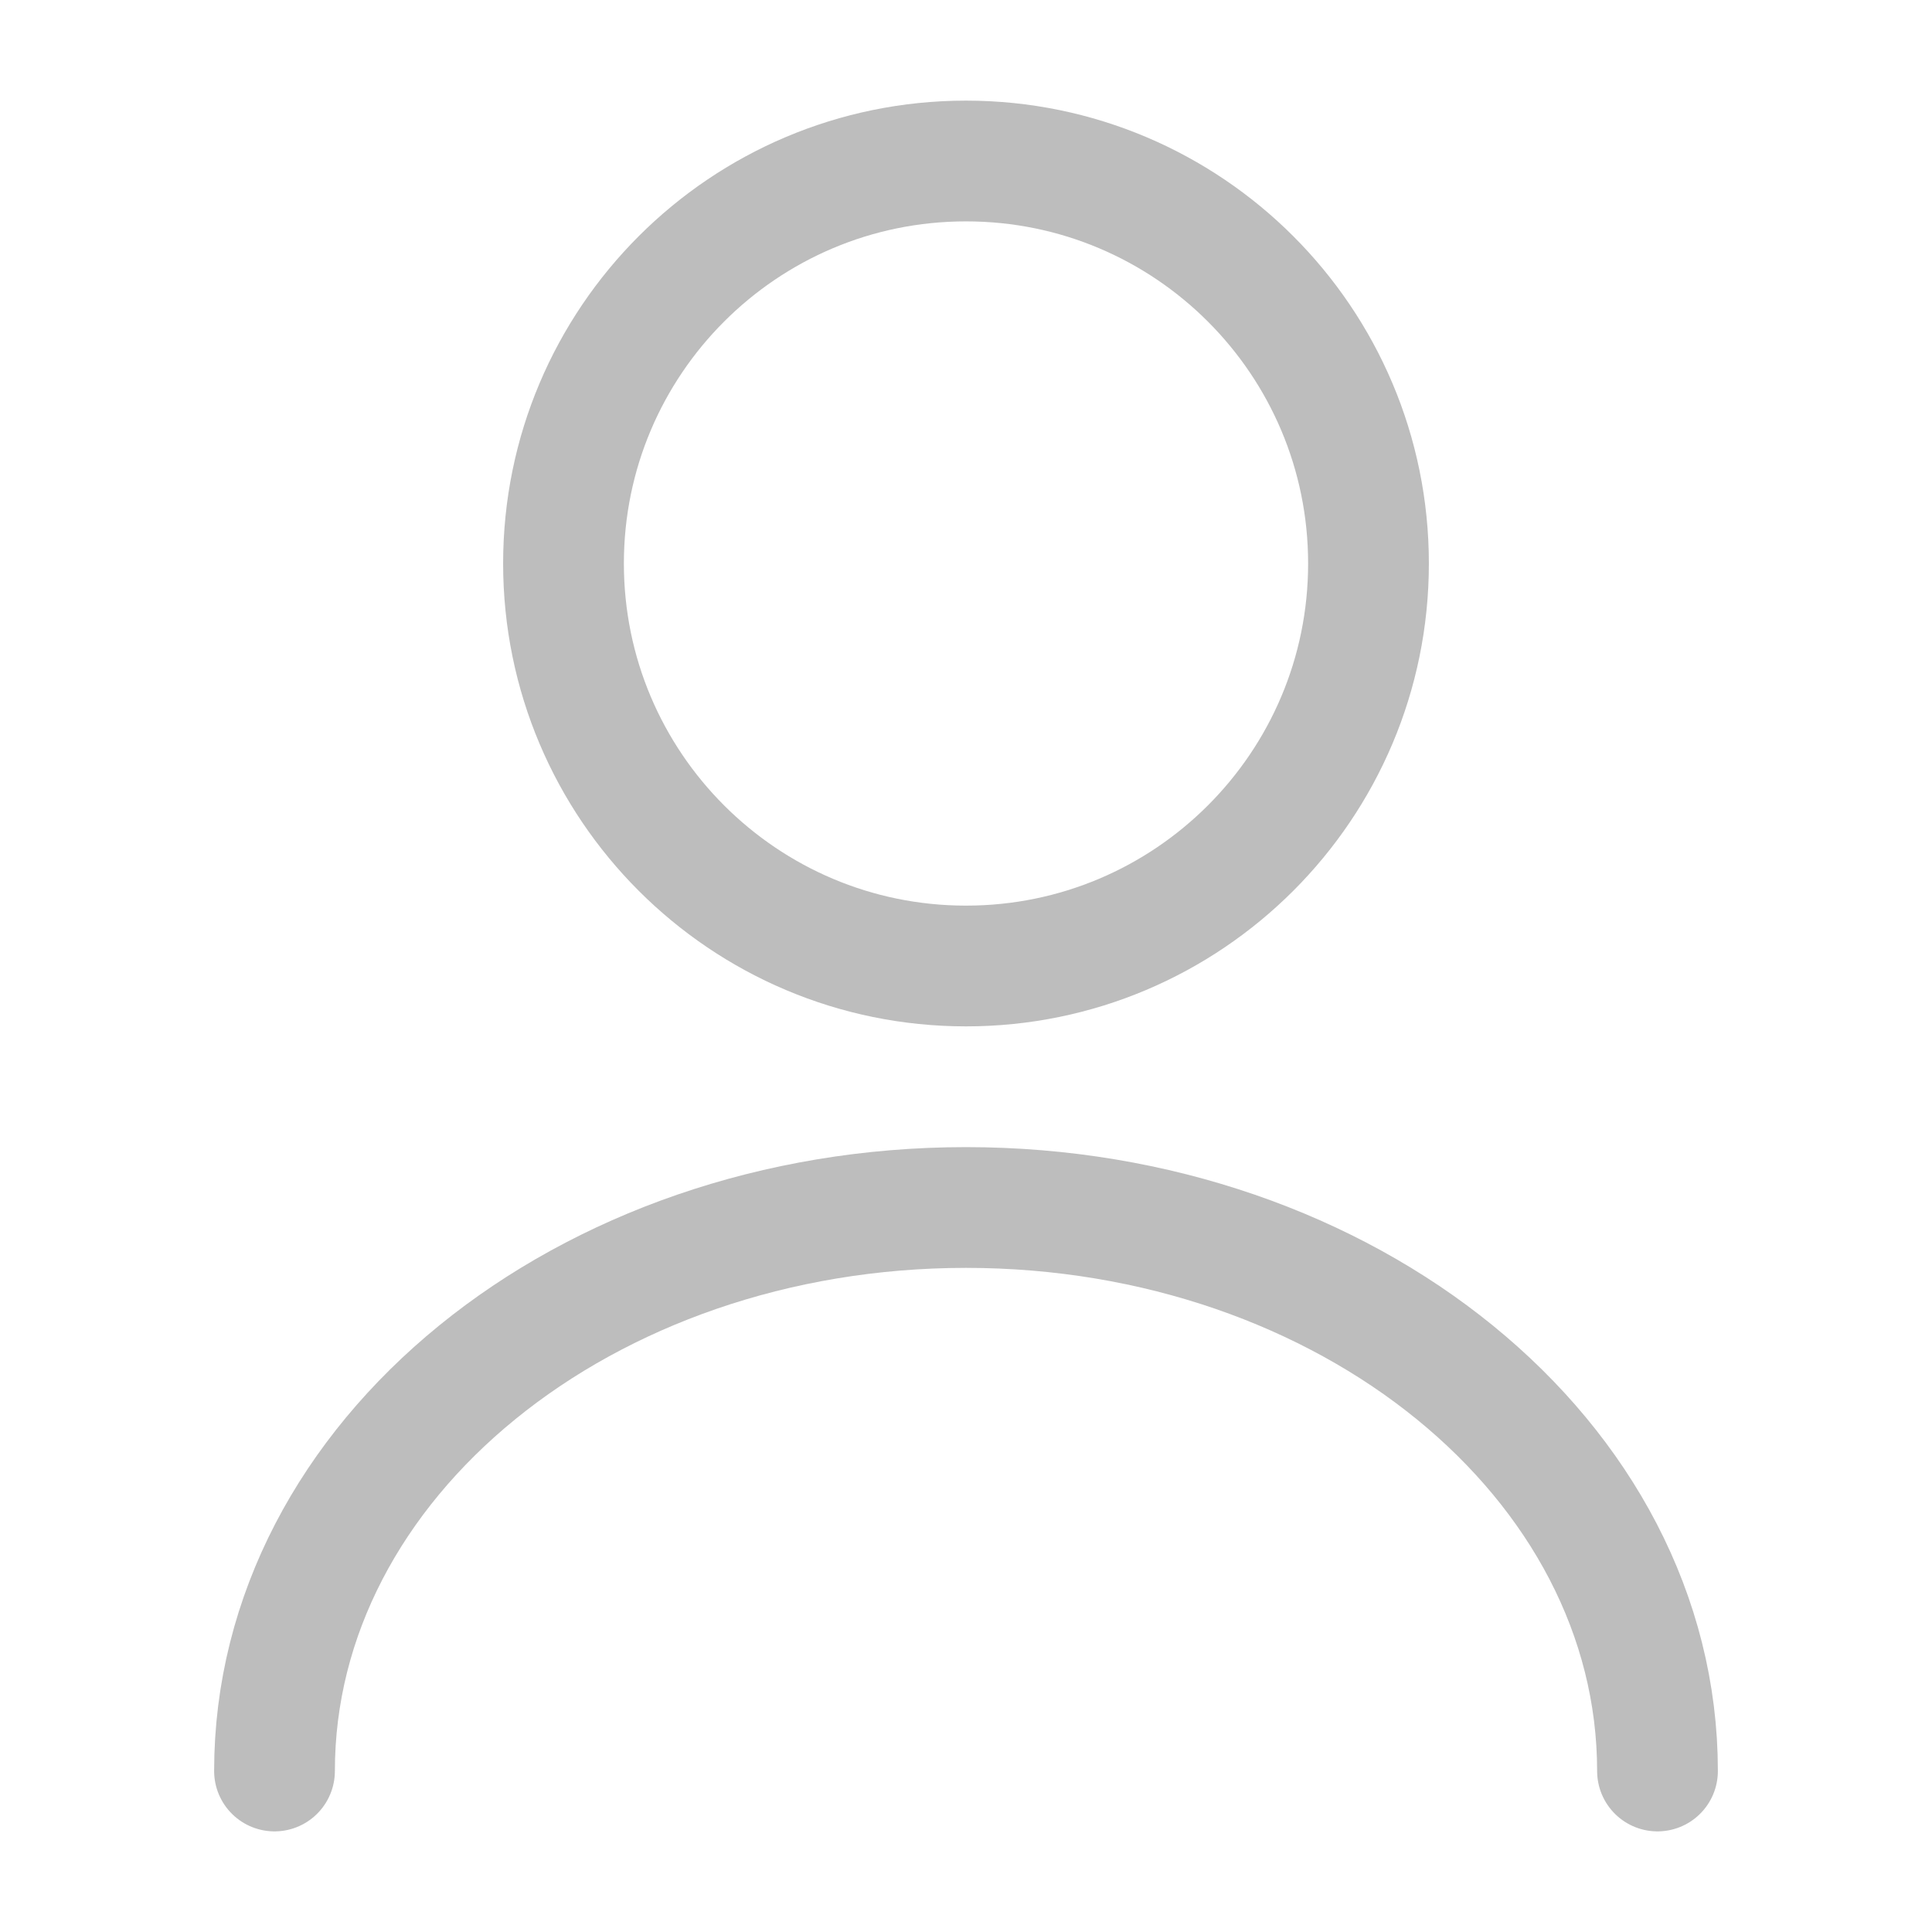
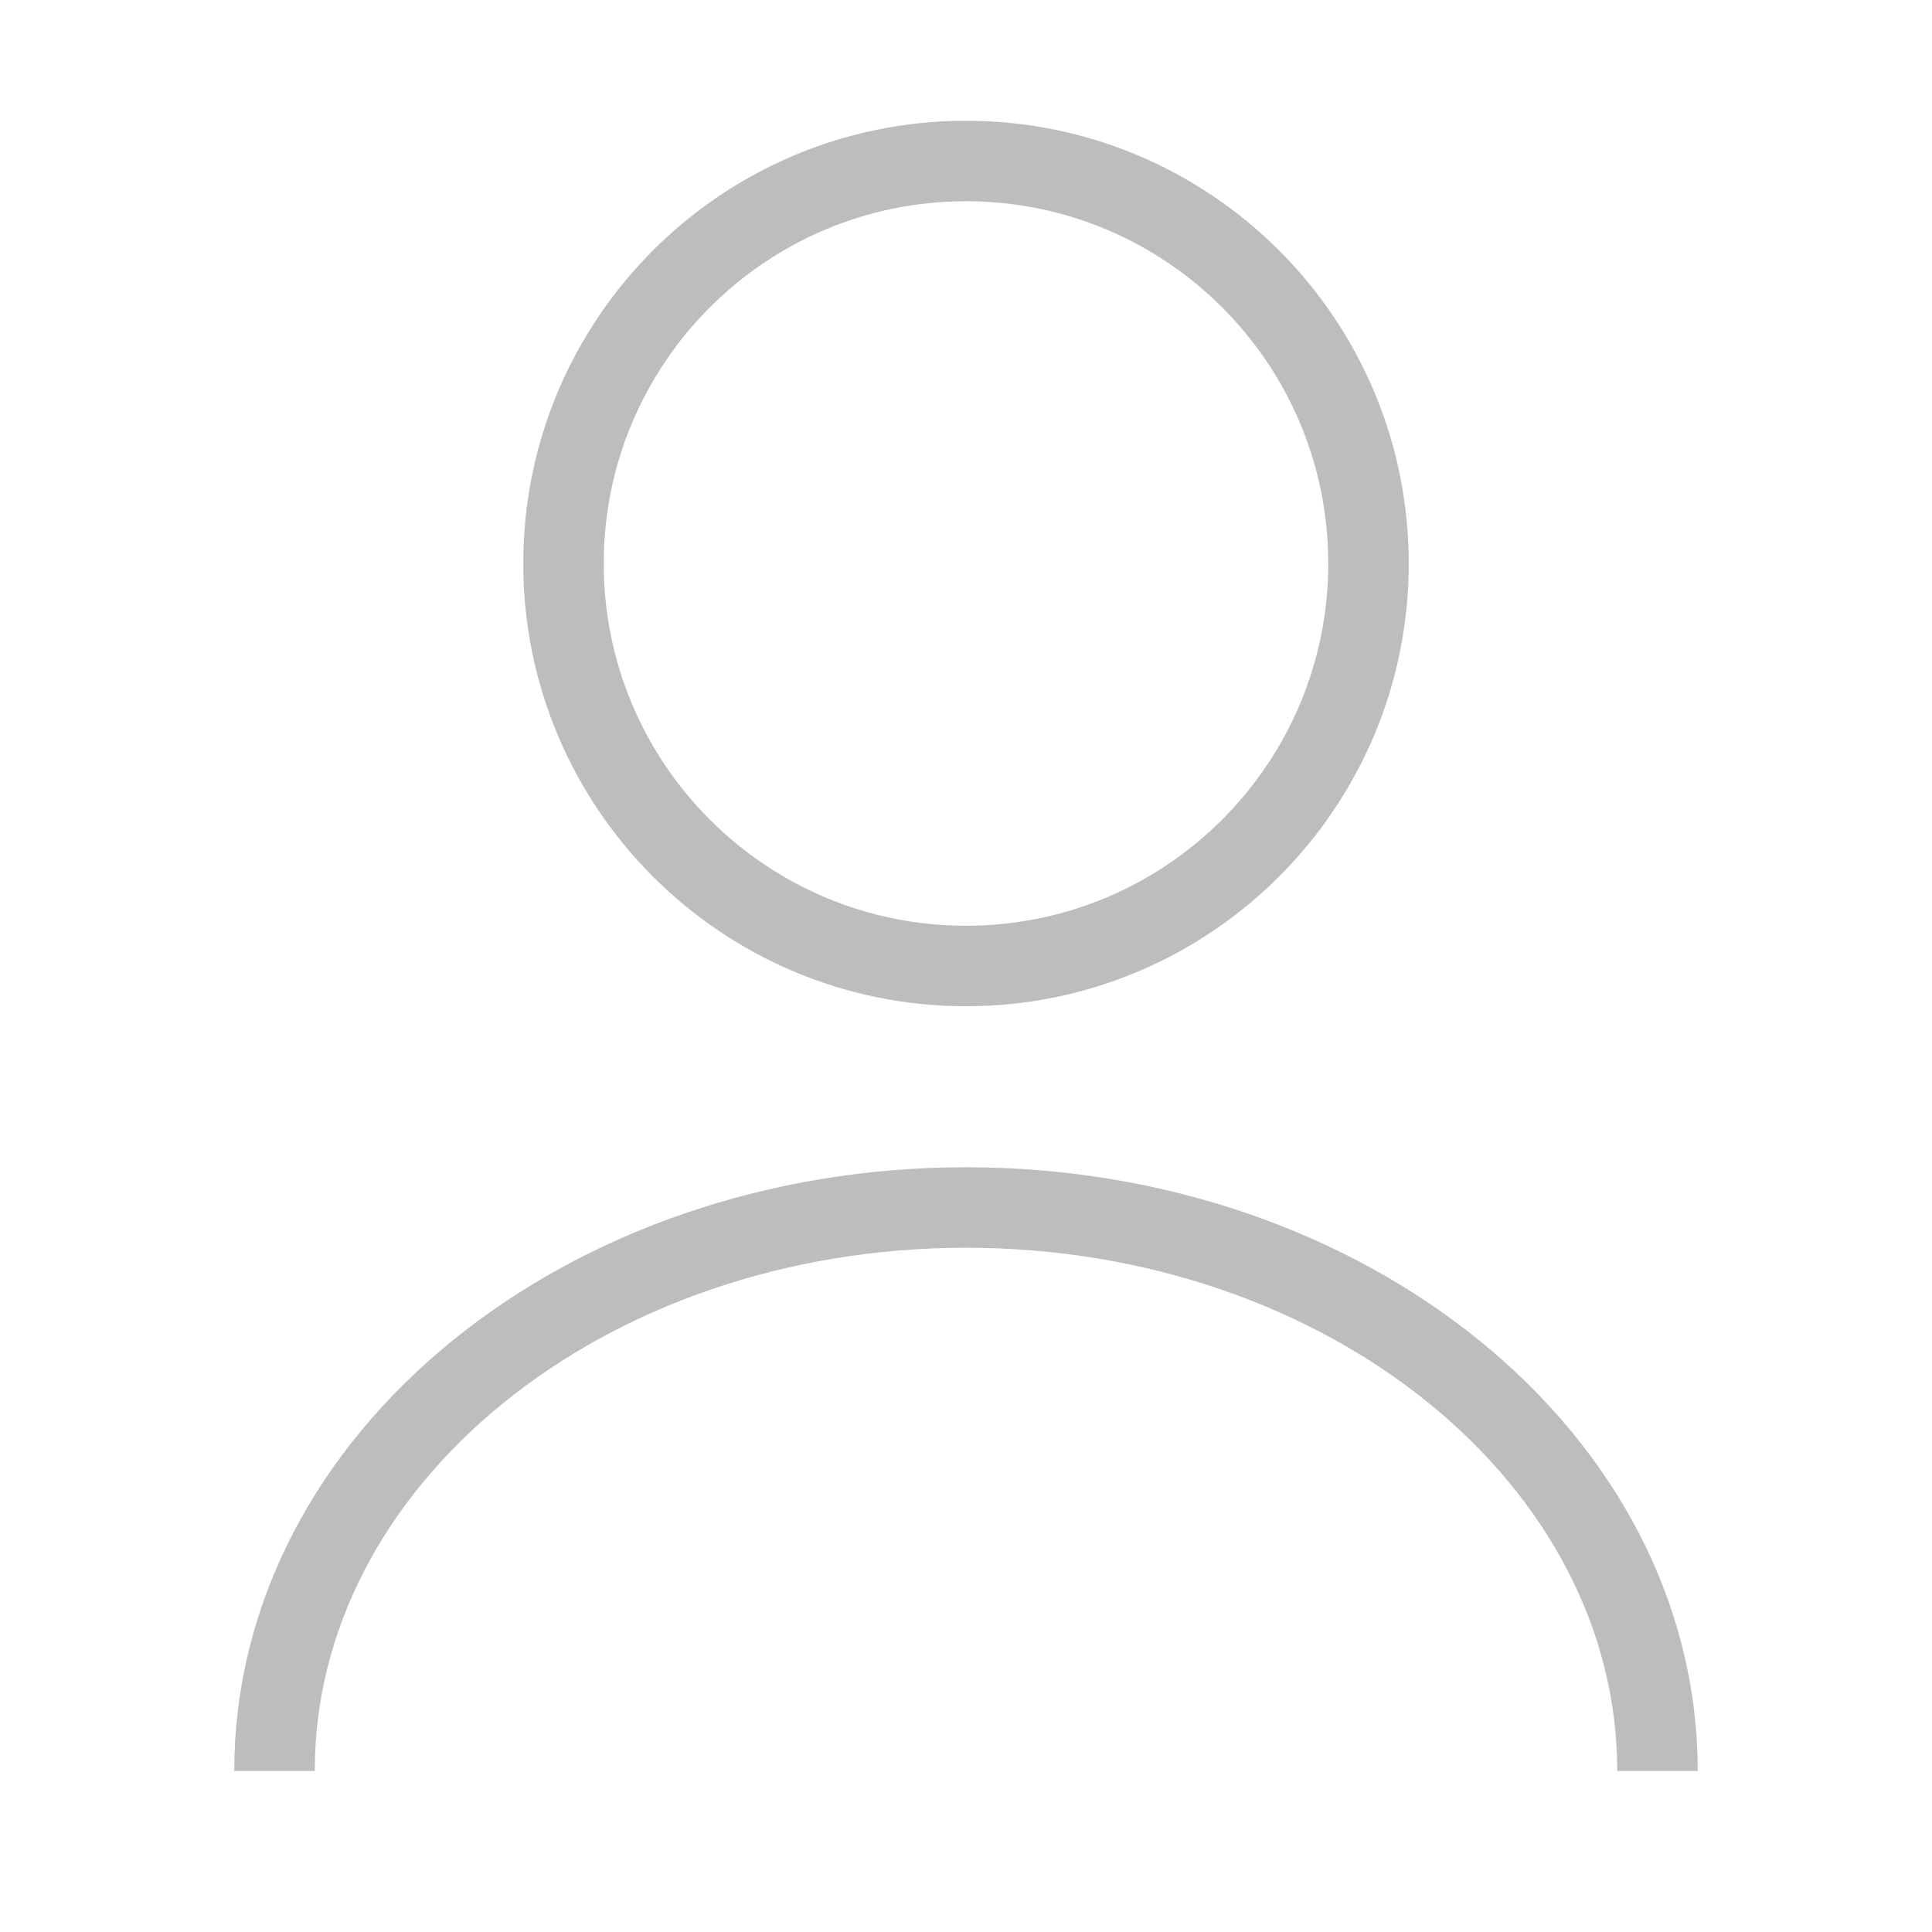
<svg xmlns="http://www.w3.org/2000/svg" width="24" height="24" viewBox="0 0 24 24" fill="none">
  <g id="edit-2">
    <g id="vuesax/linear/user">
      <g id="vuesax/linear/user_2">
        <g id="user">
-           <path id="Vector" d="M12 12C14.761 12 17 9.761 17 7C17 4.239 14.761 2 12 2C9.239 2 7 4.239 7 7C7 9.761 9.239 12 12 12Z" stroke="#BDBDBD" stroke-width="1.5" stroke-linecap="round" stroke-linejoin="round" />
-           <path id="Vector_2" d="M20.59 22C20.59 18.13 16.74 15 12 15C7.26 15 3.41 18.13 3.41 22" stroke="#BDBDBD" stroke-width="1.5" stroke-linecap="round" stroke-linejoin="round" />
+           <path id="Vector" d="M12 12C14.761 12 17 9.761 17 7C17 4.239 14.761 2 12 2C9.239 2 7 4.239 7 7C7 9.761 9.239 12 12 12Z" stroke="#BDBDBD" strokeWidth="1.5" strokeLinecap="round" strokeLinejoin="round" />
+           <path id="Vector_2" d="M20.59 22C20.59 18.13 16.74 15 12 15C7.26 15 3.41 18.13 3.41 22" stroke="#BDBDBD" strokeWidth="1.5" strokeLinecap="round" strokeLinejoin="round" />
        </g>
      </g>
    </g>
  </g>
</svg>
